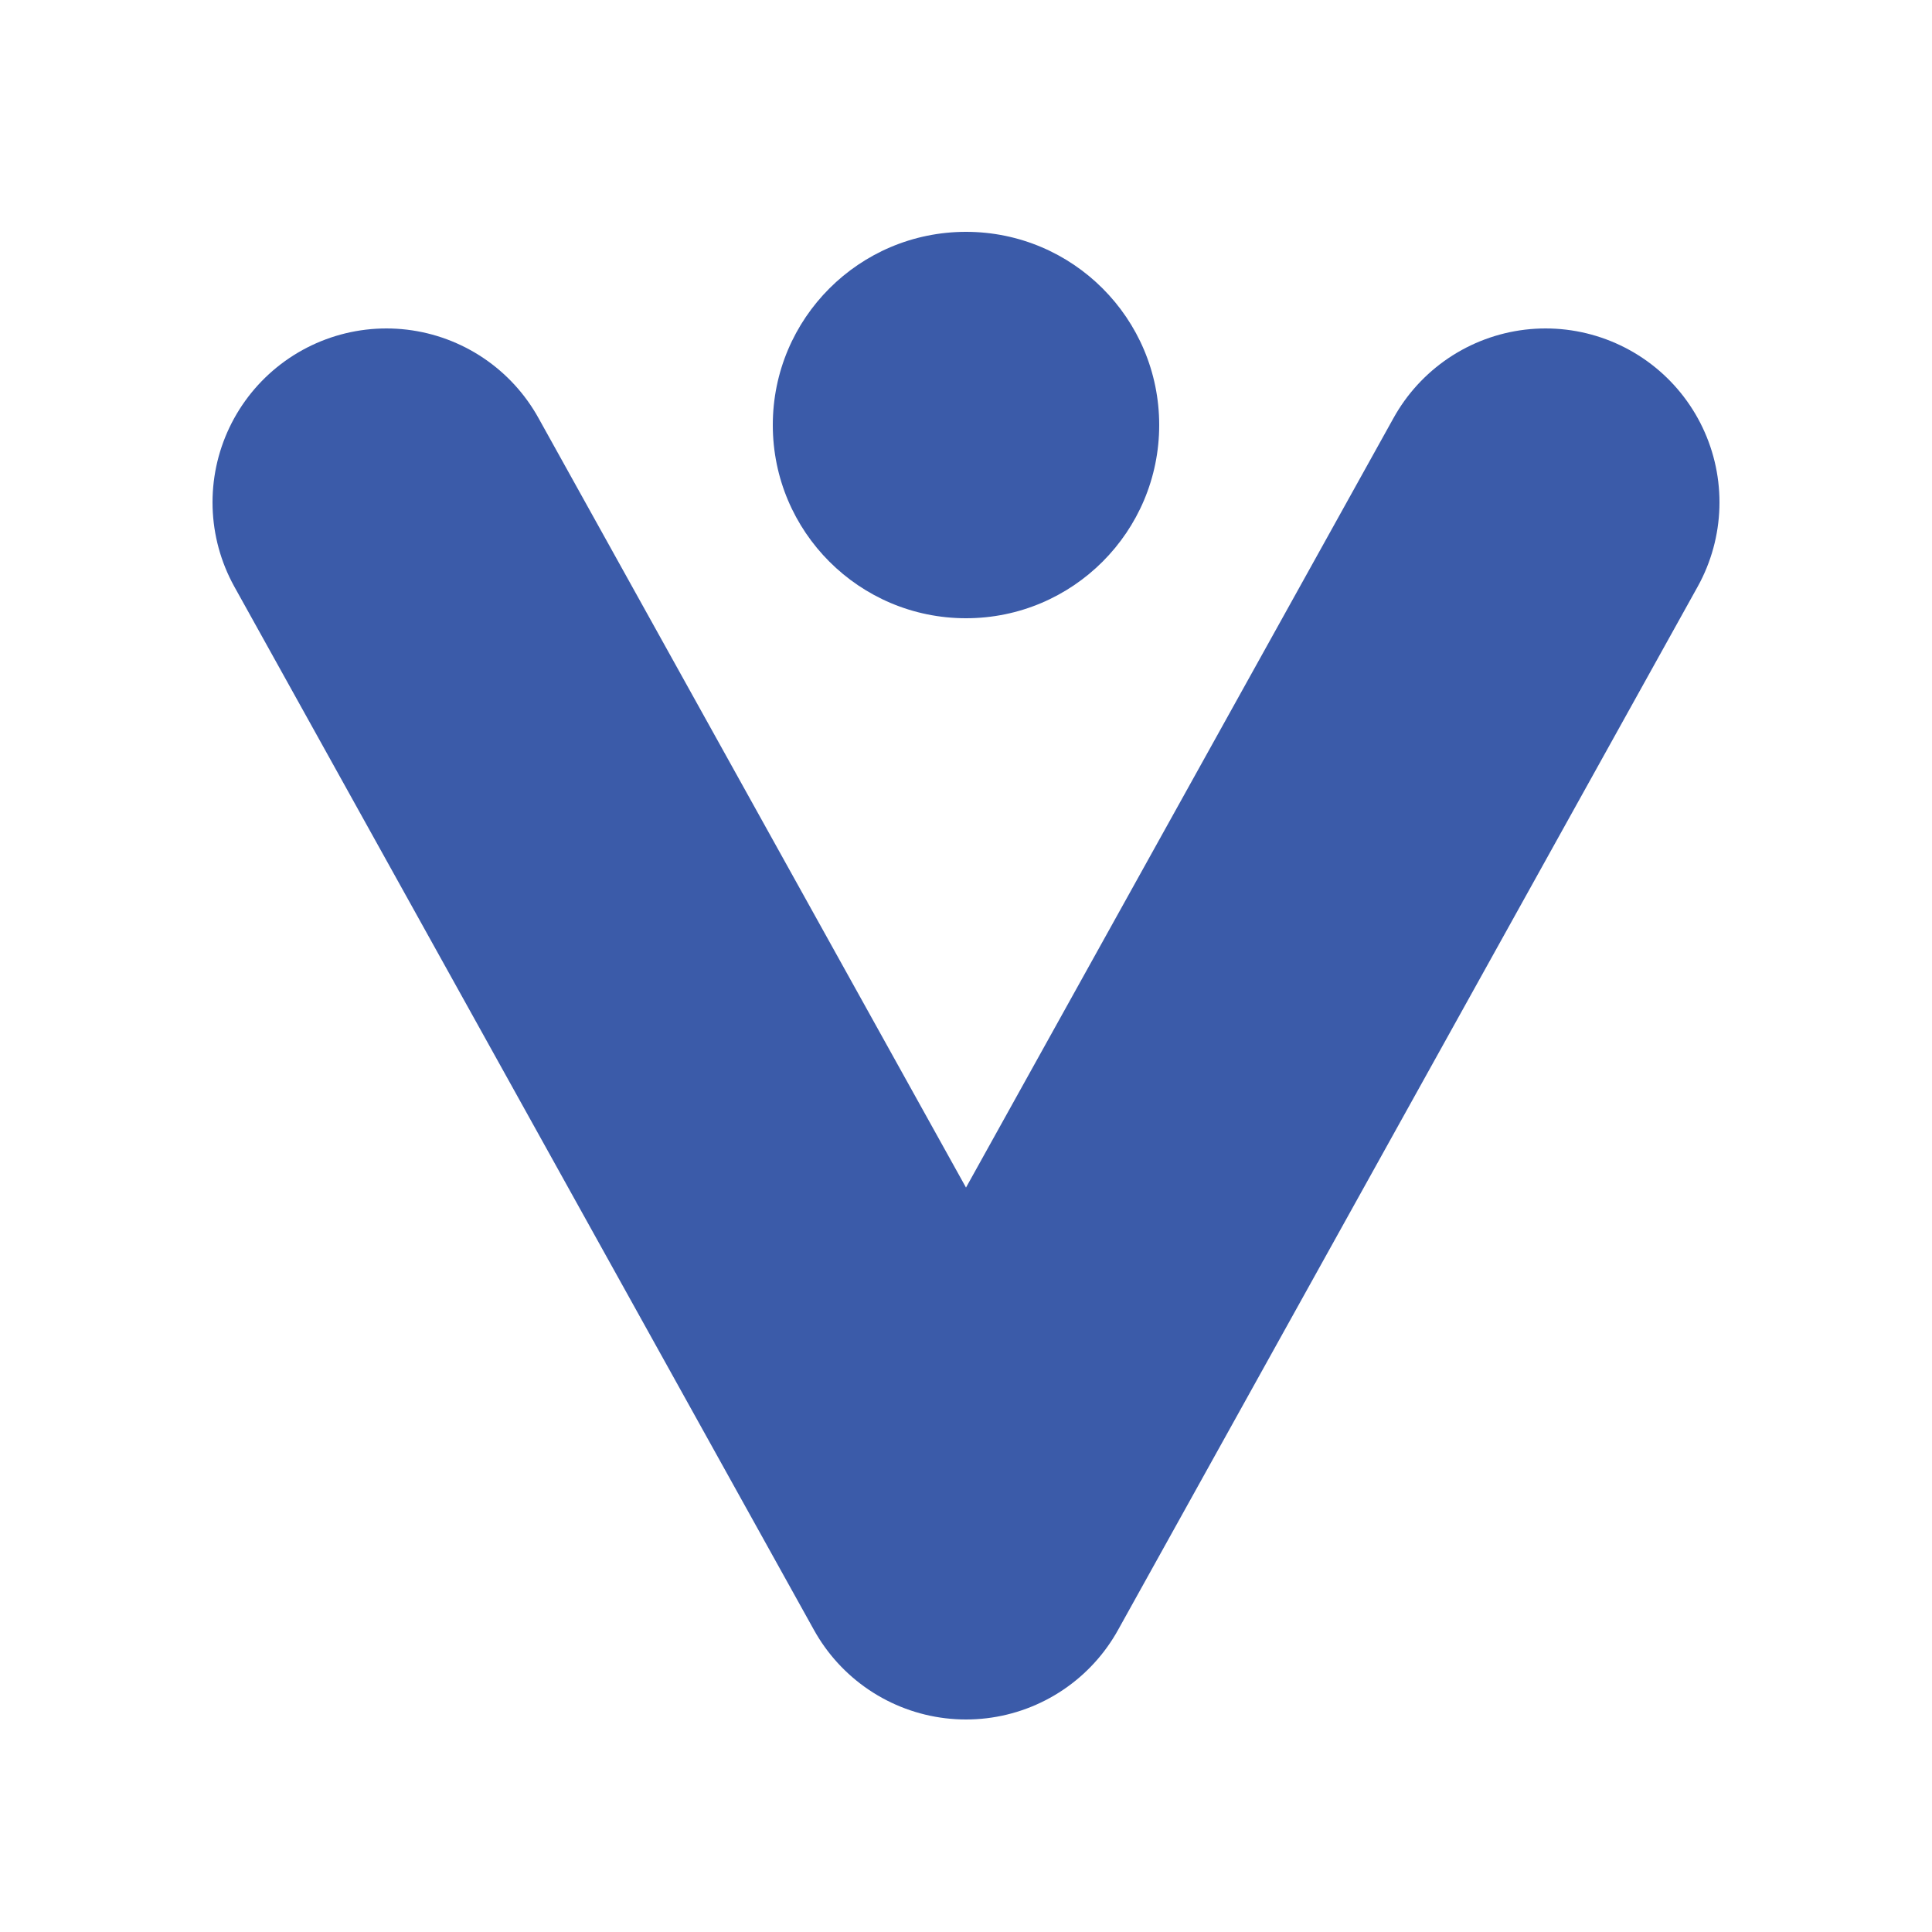
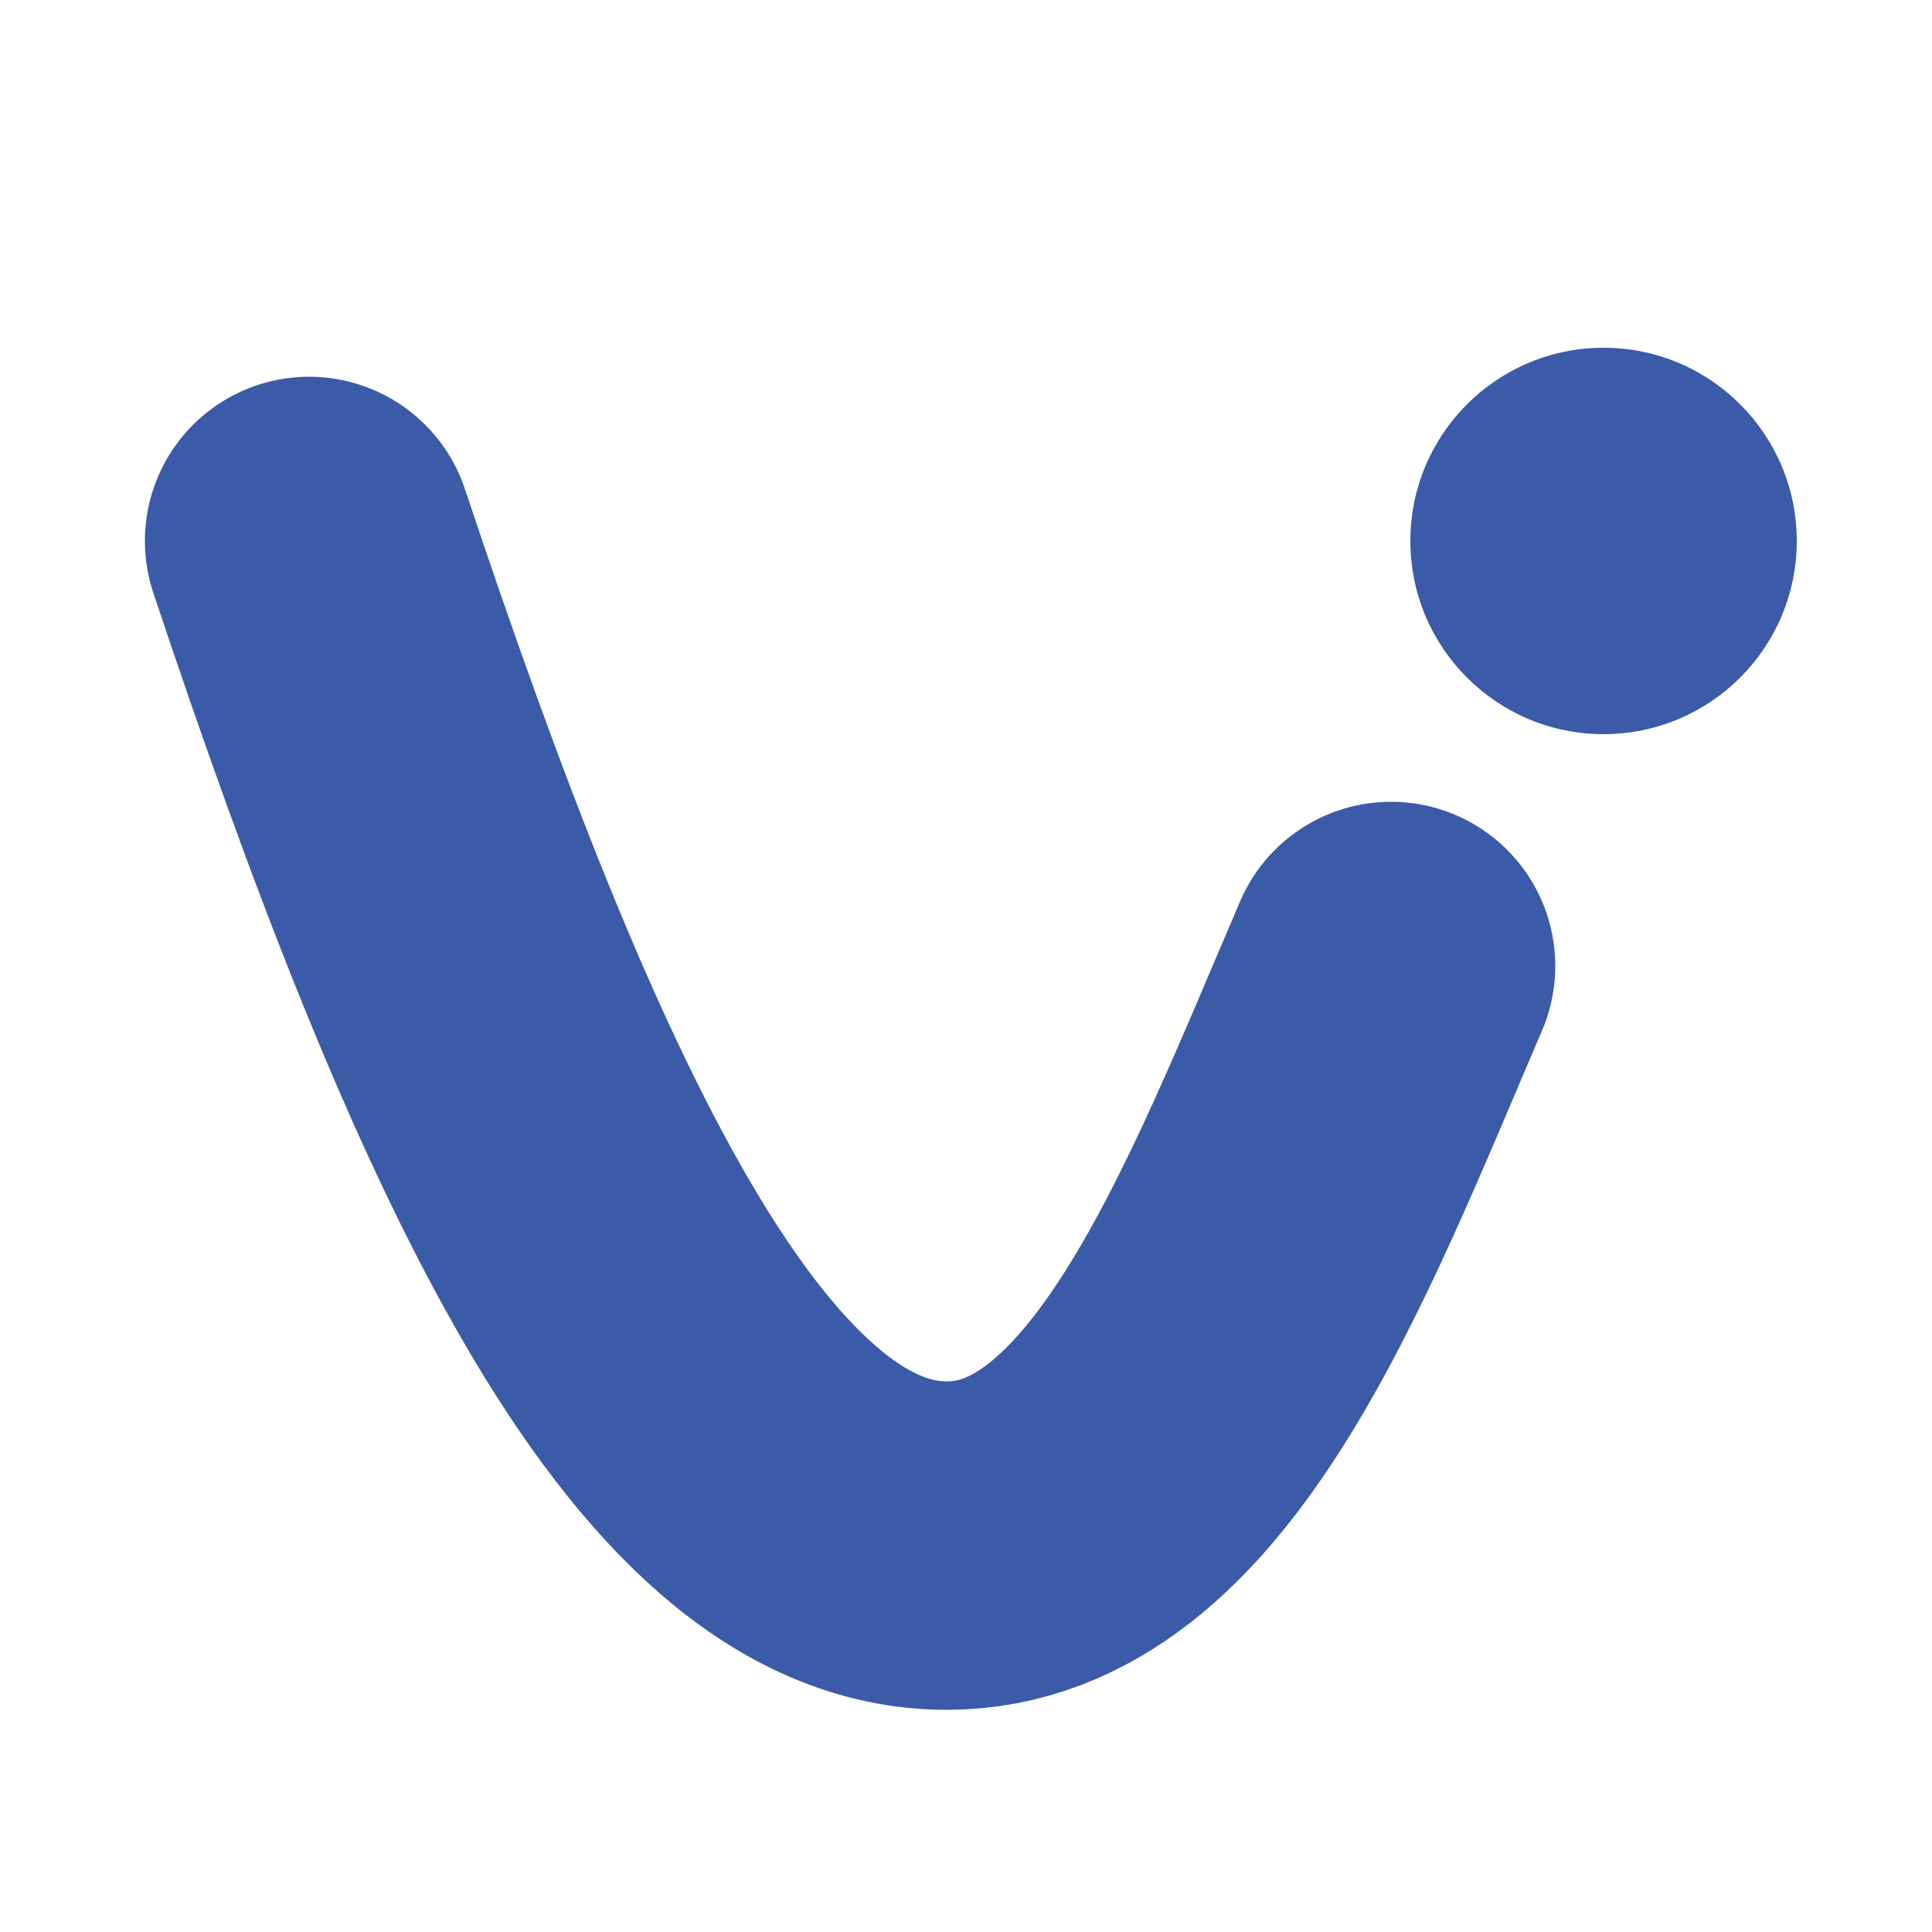
<svg xmlns="http://www.w3.org/2000/svg" viewBox="0 0 100 100" role="img" aria-label="Velia">
-   <path d="M20 26 L50 80 L80 26" fill="none" stroke="#3B5BA9" stroke-width="18" stroke-linecap="round" stroke-linejoin="round" />
-   <circle cx="50" cy="22" r="10" fill="#3B5BA9" />
+   <path d="M16 28 C26 58 36 80 49 80 C60 80 66 64 72 50" fill="none" stroke="#3B5BA9" stroke-width="17" stroke-linecap="round" />
+   <circle cx="83" cy="28" r="10" fill="#3B5BA9" />
</svg>
